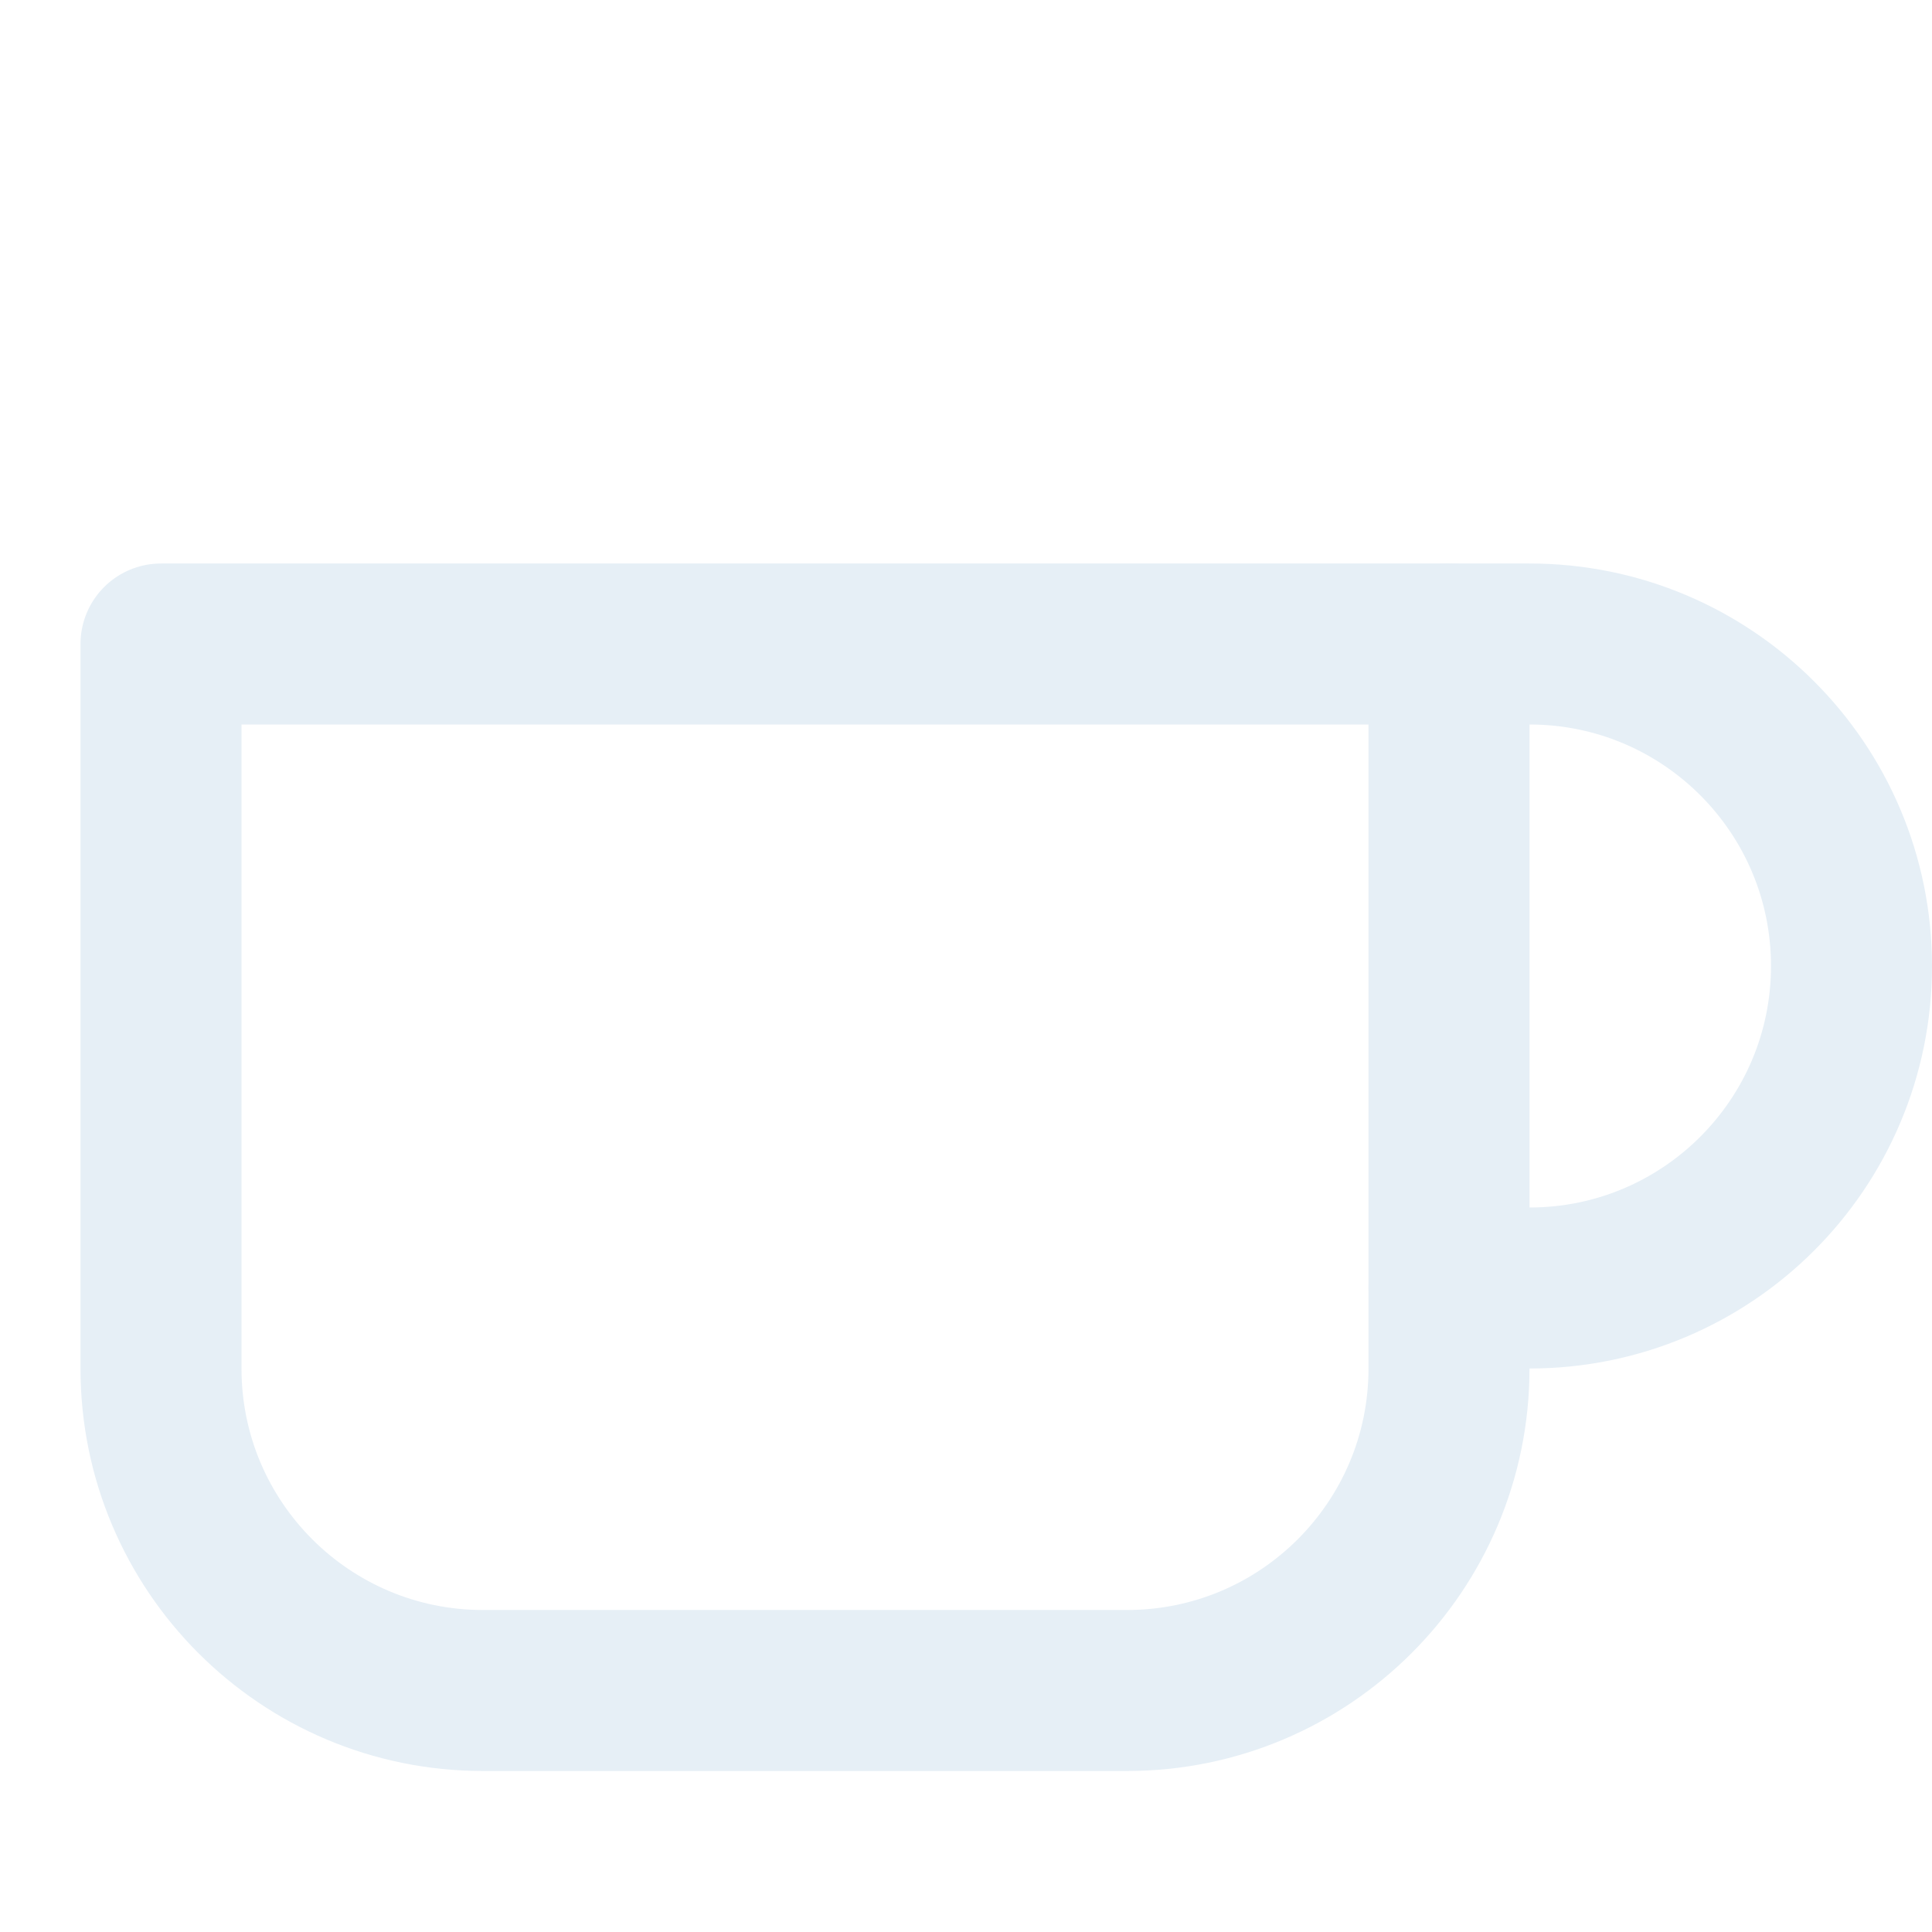
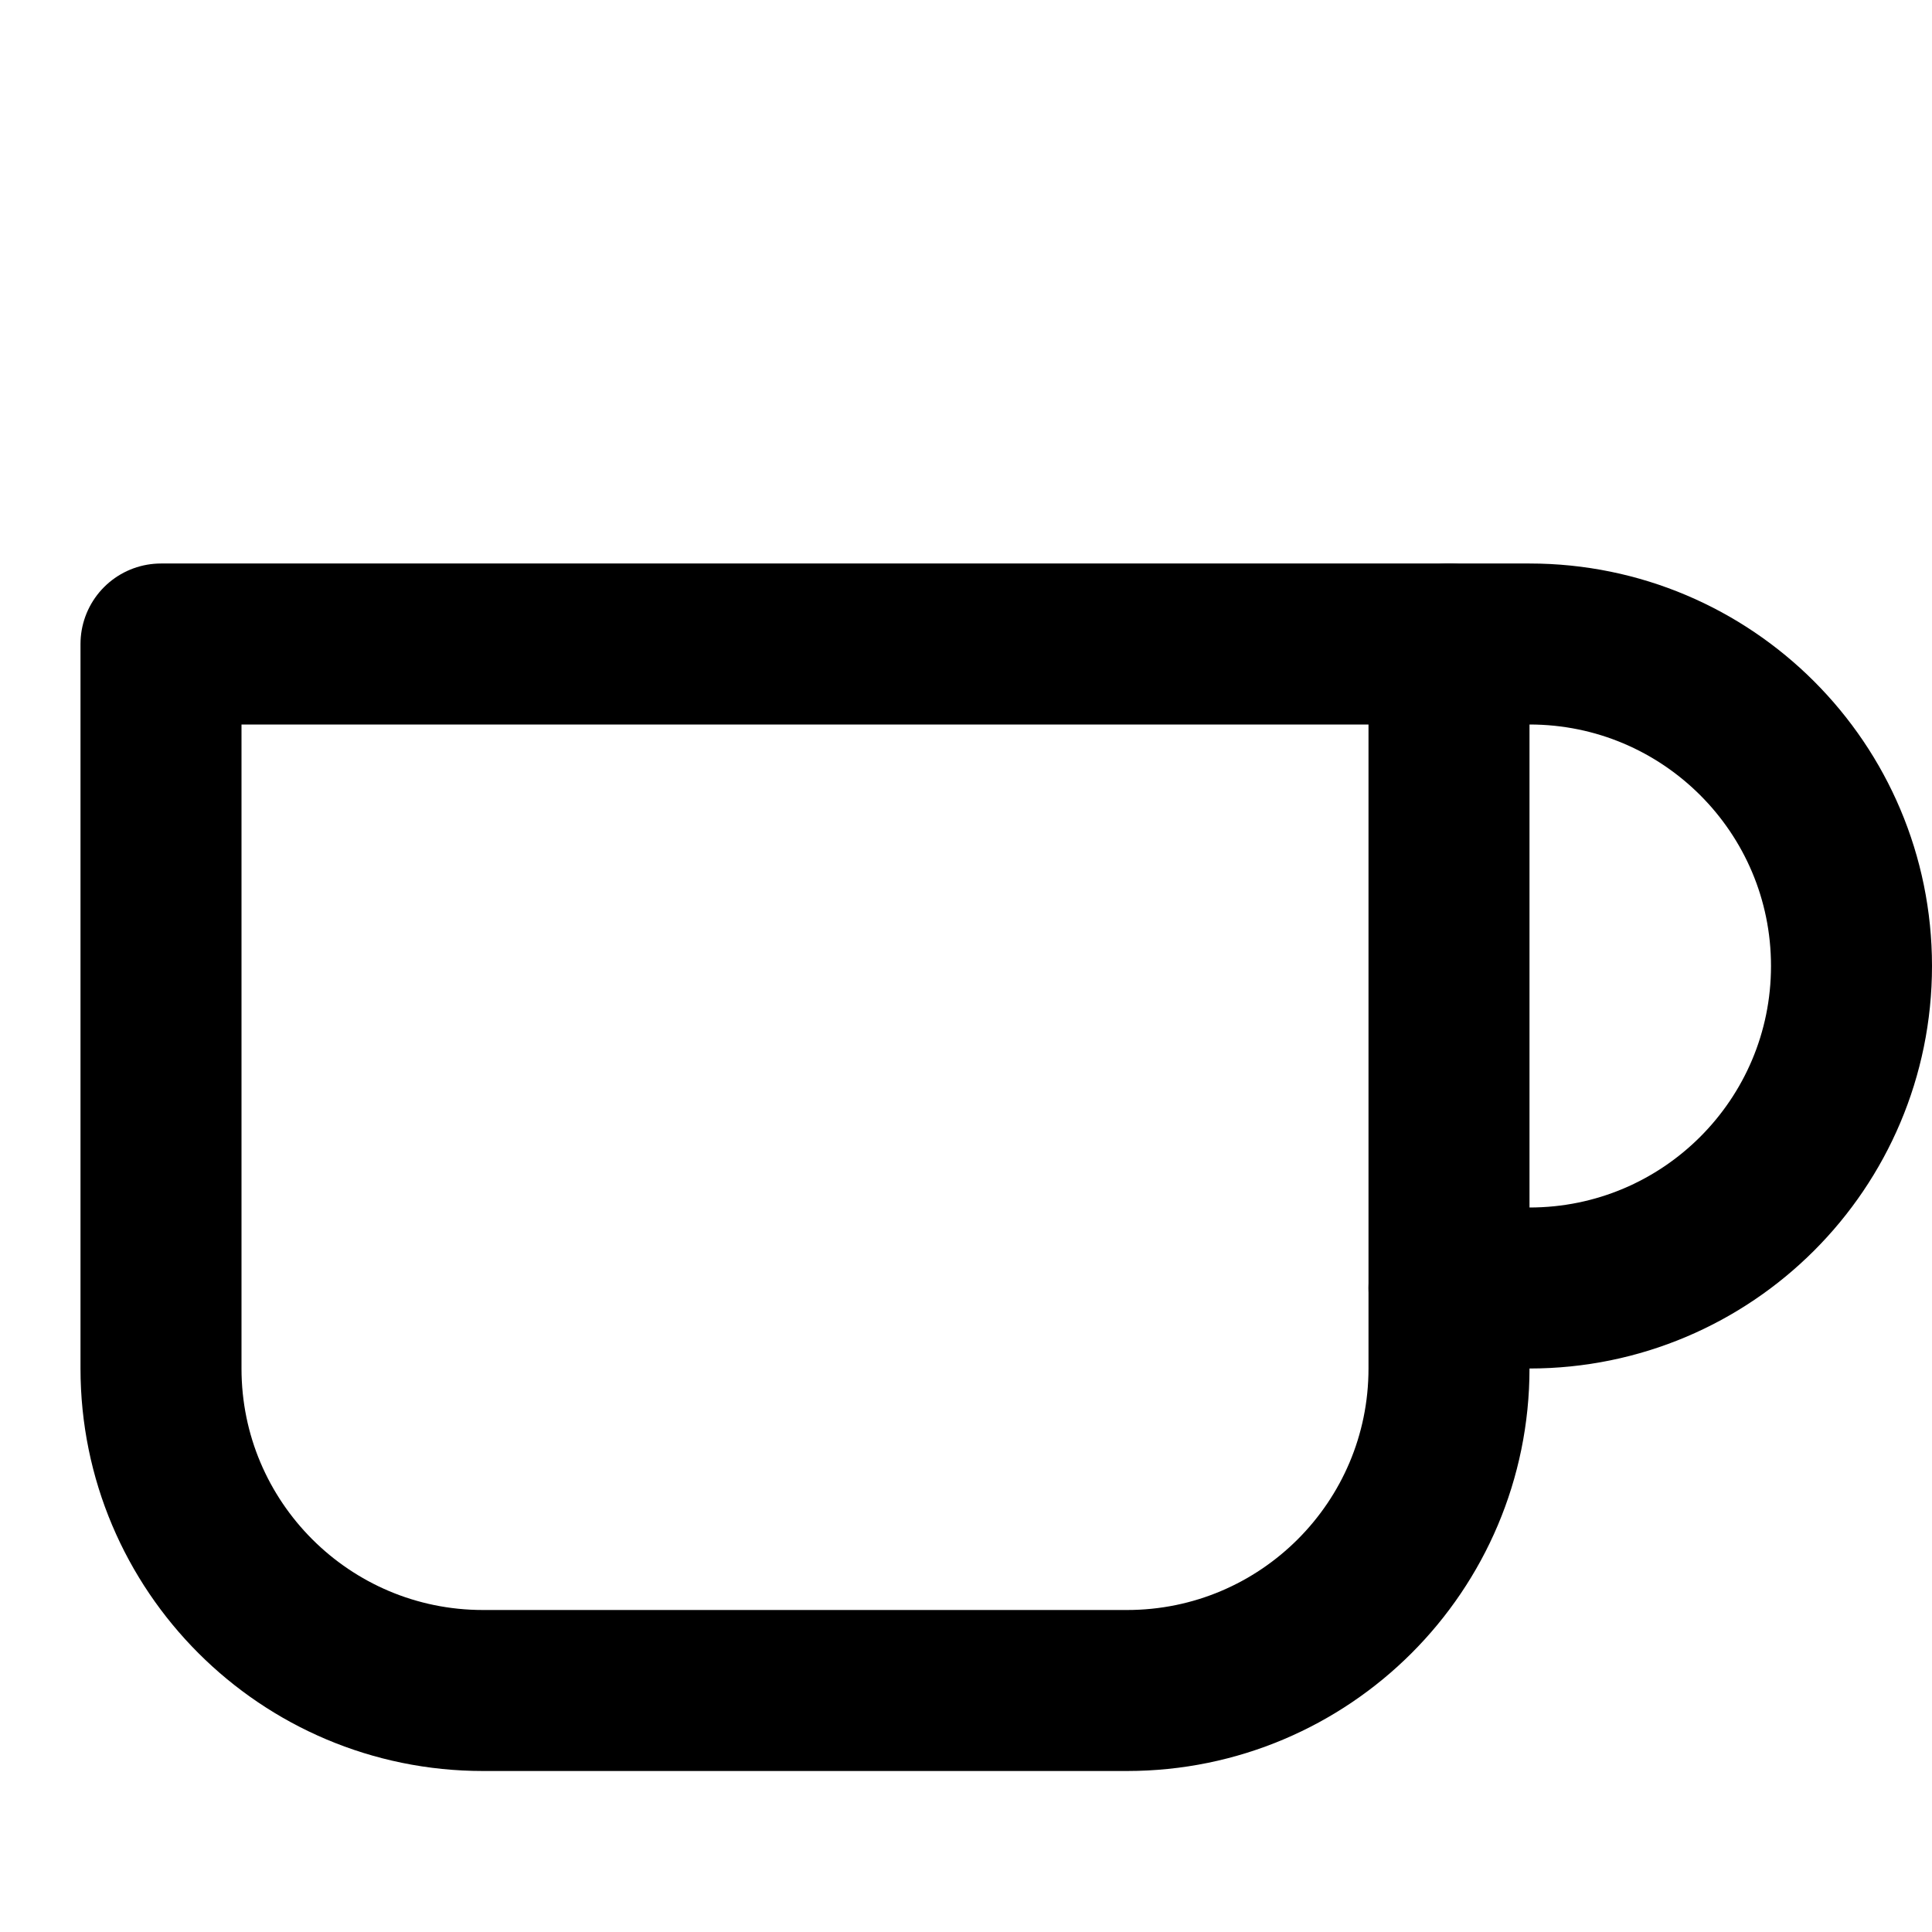
- <svg xmlns="http://www.w3.org/2000/svg" width="24" height="24" viewBox="0 0 24 24" fill="none" stroke="#e6eff6" stroke-width="2" stroke-linecap="round" stroke-linejoin="round" class="feather feather-coffee">
+ <svg xmlns="http://www.w3.org/2000/svg" width="50" height="50" viewBox="0 0 24 24" fill="none" stroke="black" stroke-width="2" stroke-linecap="round" stroke-linejoin="round" class="feather feather-coffee">
  <path d="M18 8h1a4 4 0 0 1 0 8h-1" />
  <path d="M2 8h16v9a4 4 0 0 1-4 4H6a4 4 0 0 1-4-4V8z" />
</svg>
